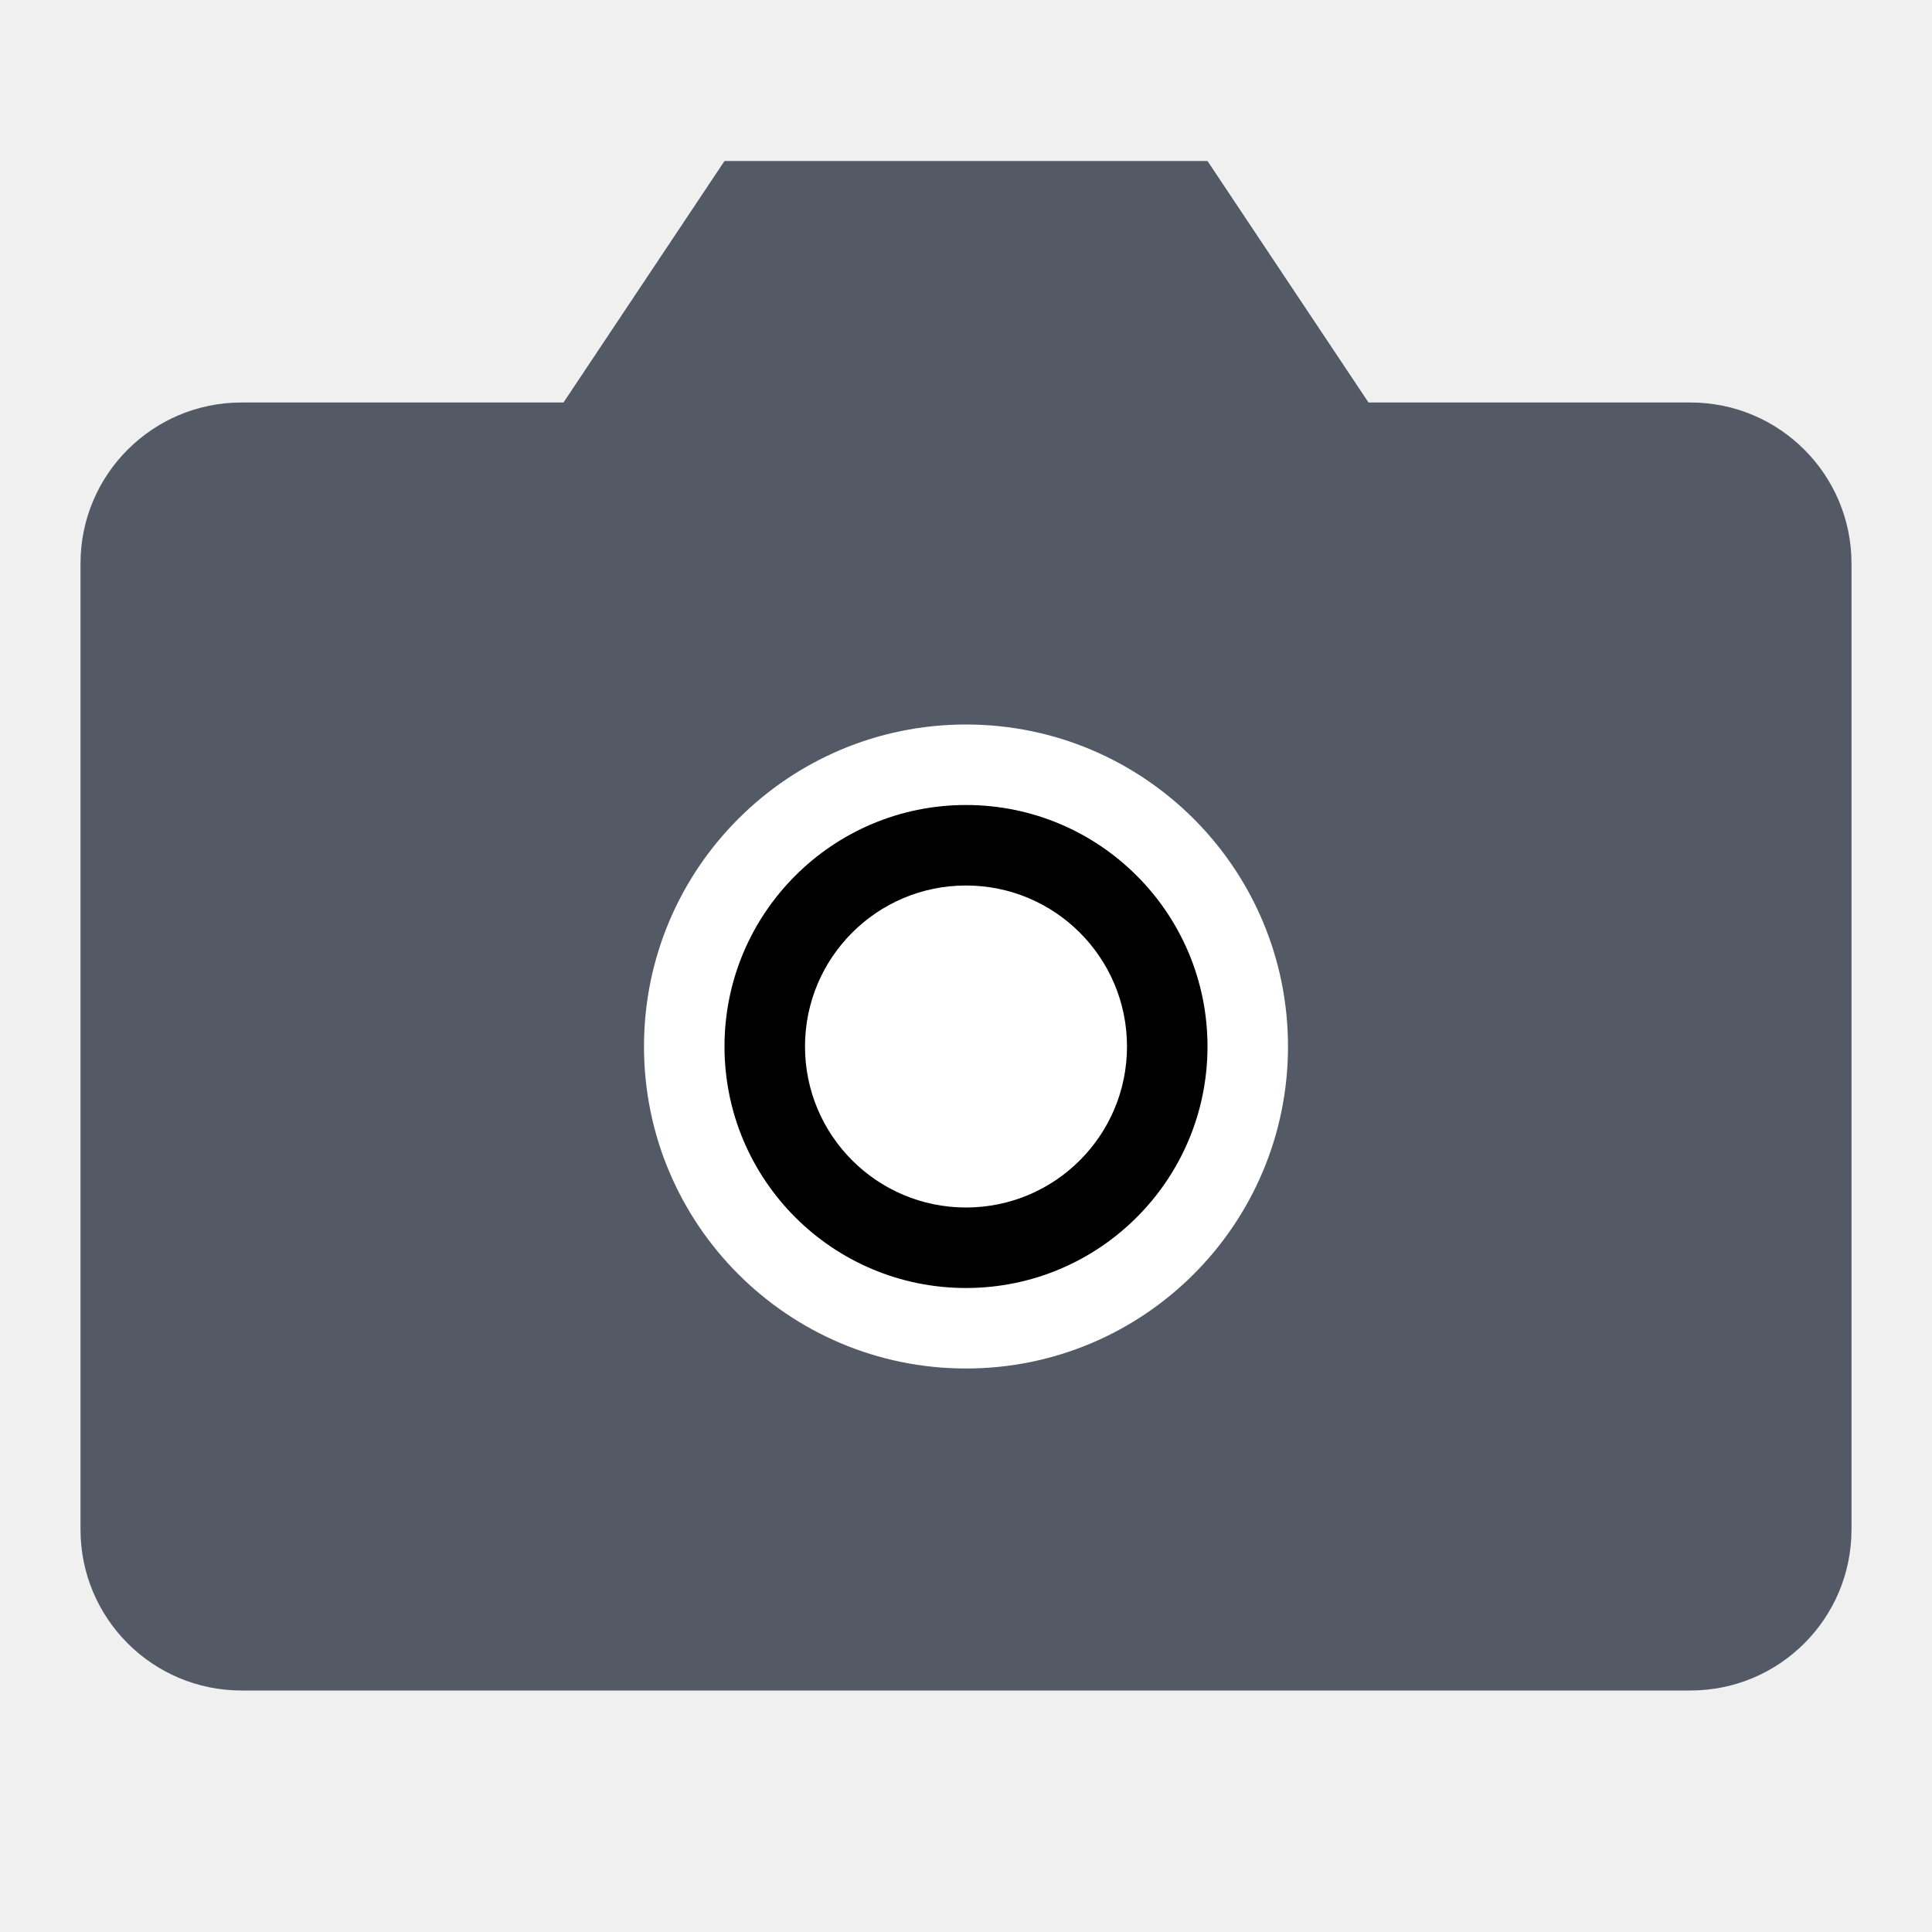
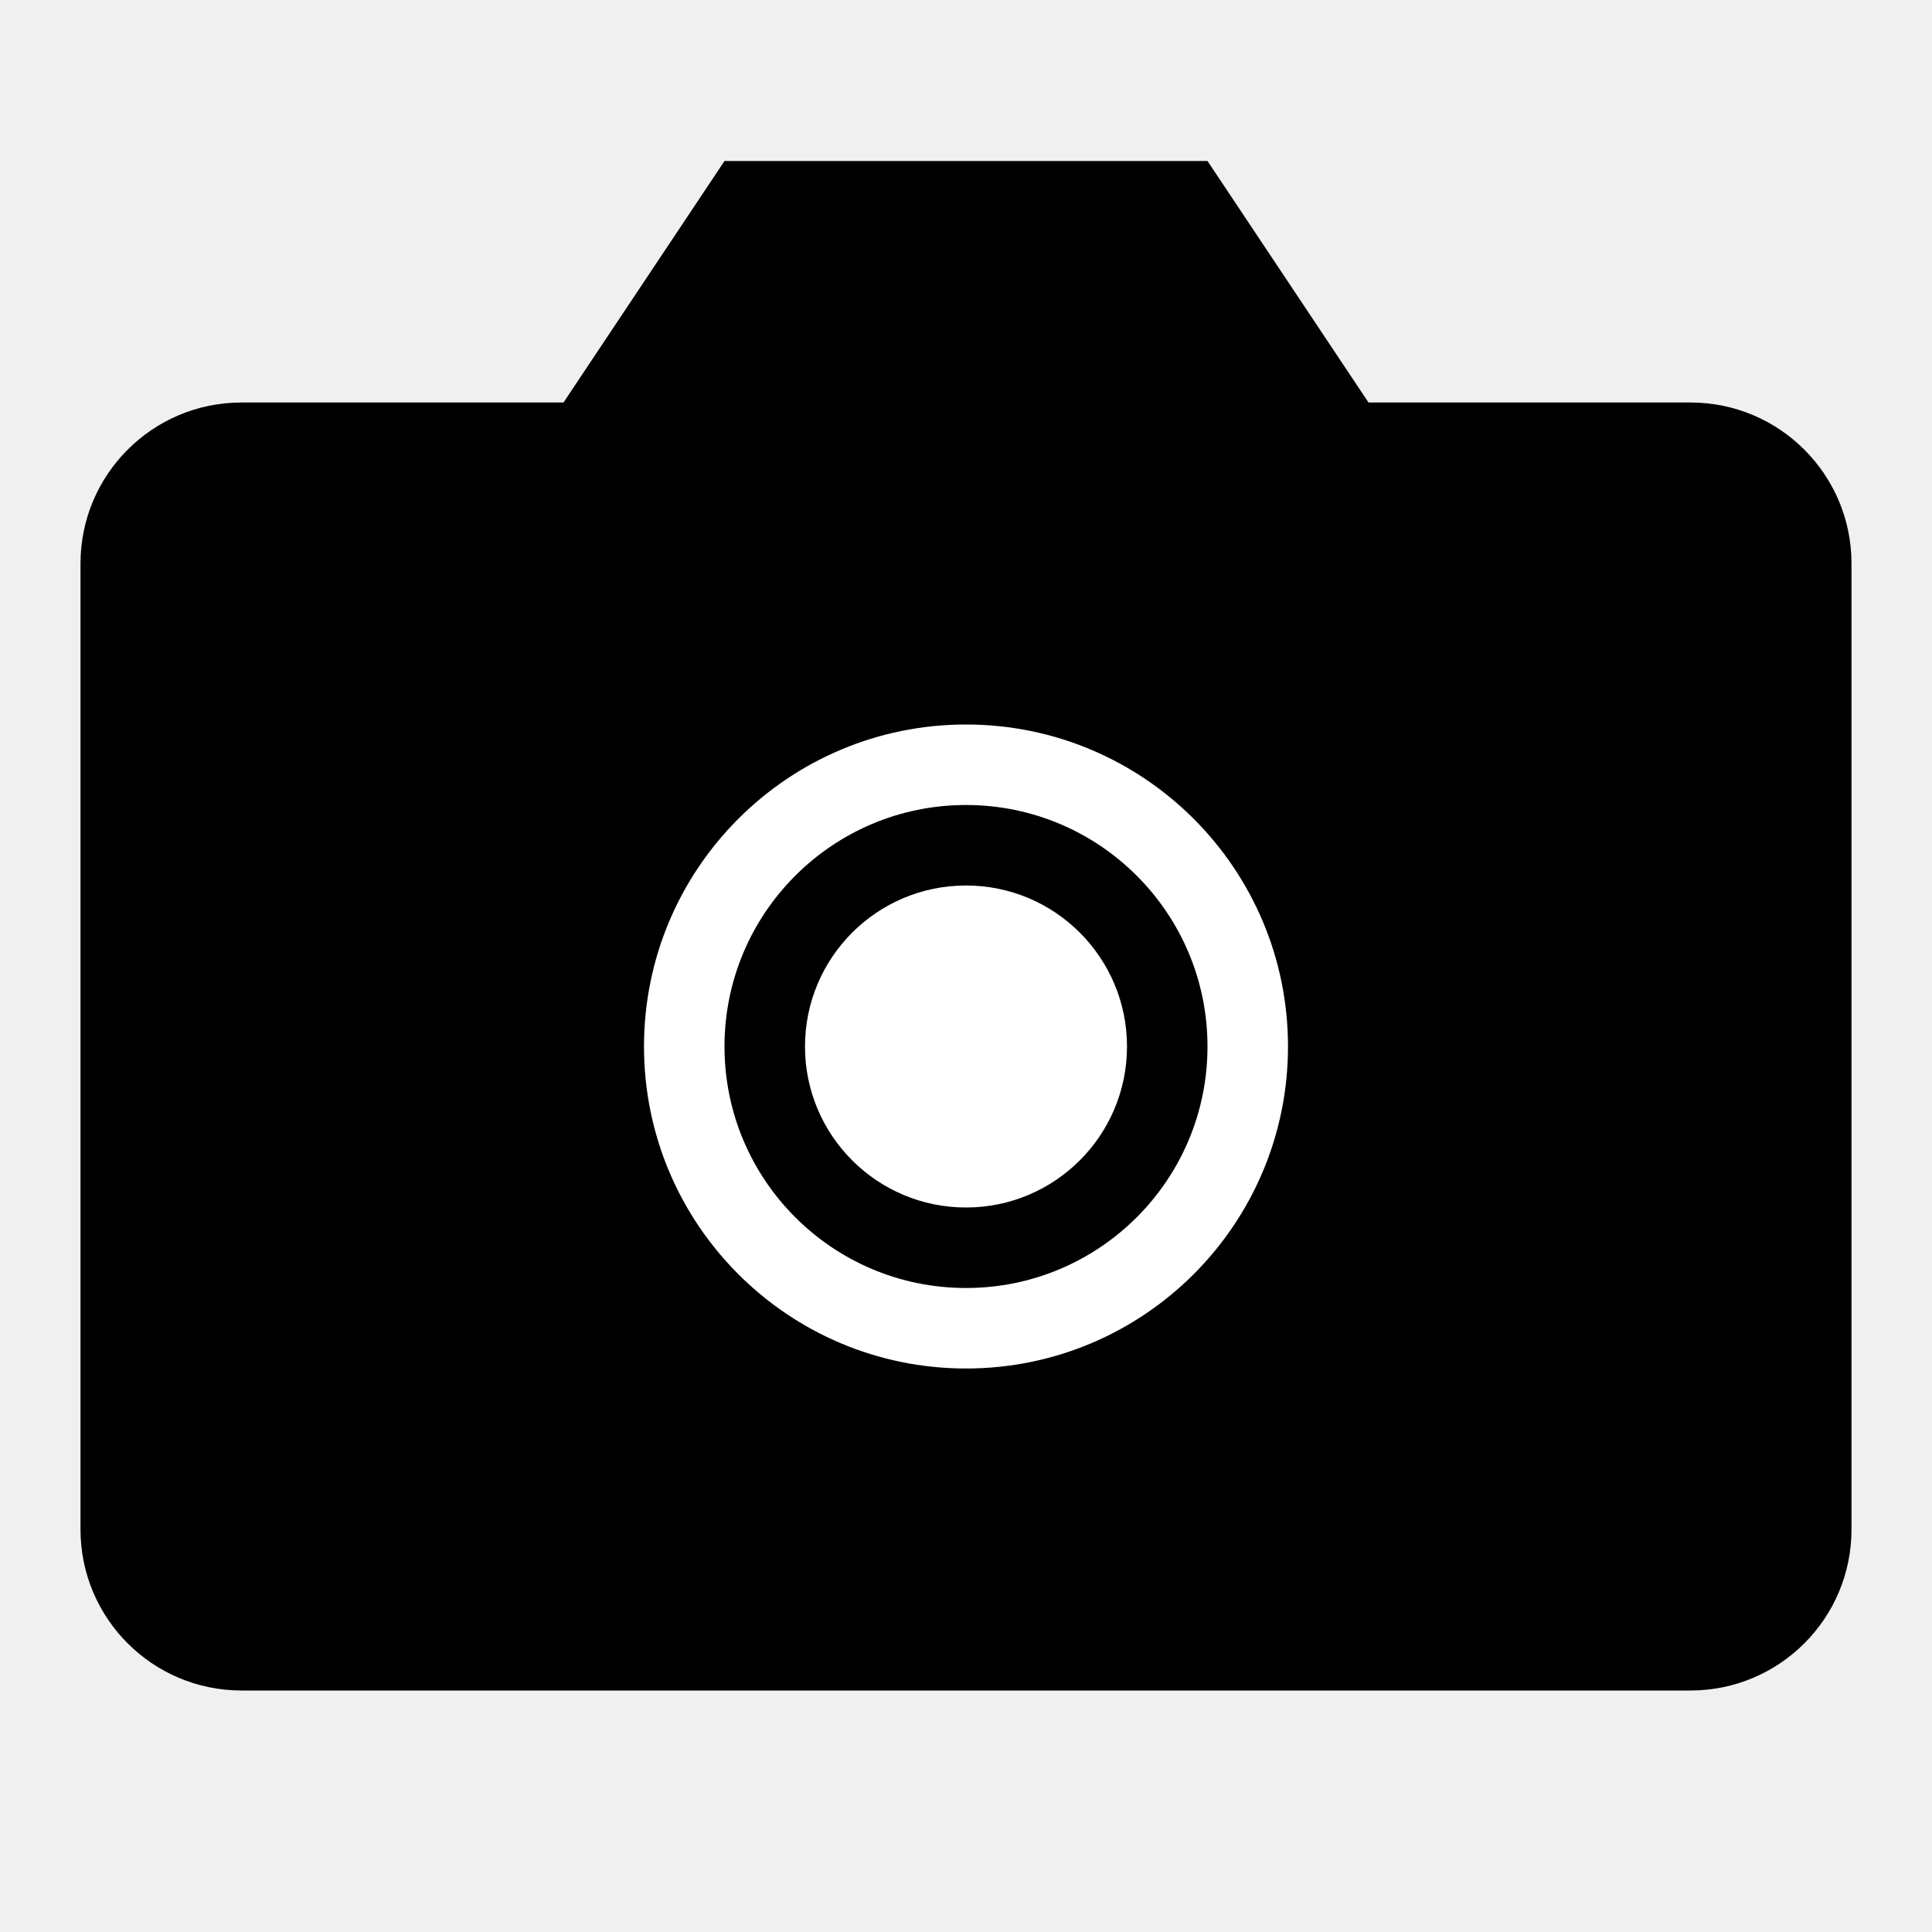
<svg xmlns="http://www.w3.org/2000/svg" viewBox="0 0 24 24">
-   <path fill="#535a66" d="M3 5h4l2-3h6l2 3h4a2 2 0 0 1 2 2v12a2 2 0 0 1-2 2H3a2 2 0 0 1-2-2V7a2 2 0 0 1 2-2z" />
+   <path fill="currentColor" d="M3 5h4l2-3h6l2 3h4a2 2 0 0 1 2 2v12a2 2 0 0 1-2 2H3a2 2 0 0 1-2-2V7a2 2 0 0 1 2-2z" />
  <circle cx="12" cy="13" r="4" fill="#ffffff" />
-   <circle cx="12" cy="13" r="3" fill="#000000" />
+   <circle cx="12" cy="13" r="3" fill="currentColor" />
  <circle cx="12" cy="13" r="2" fill="#ffffff" />
</svg>
